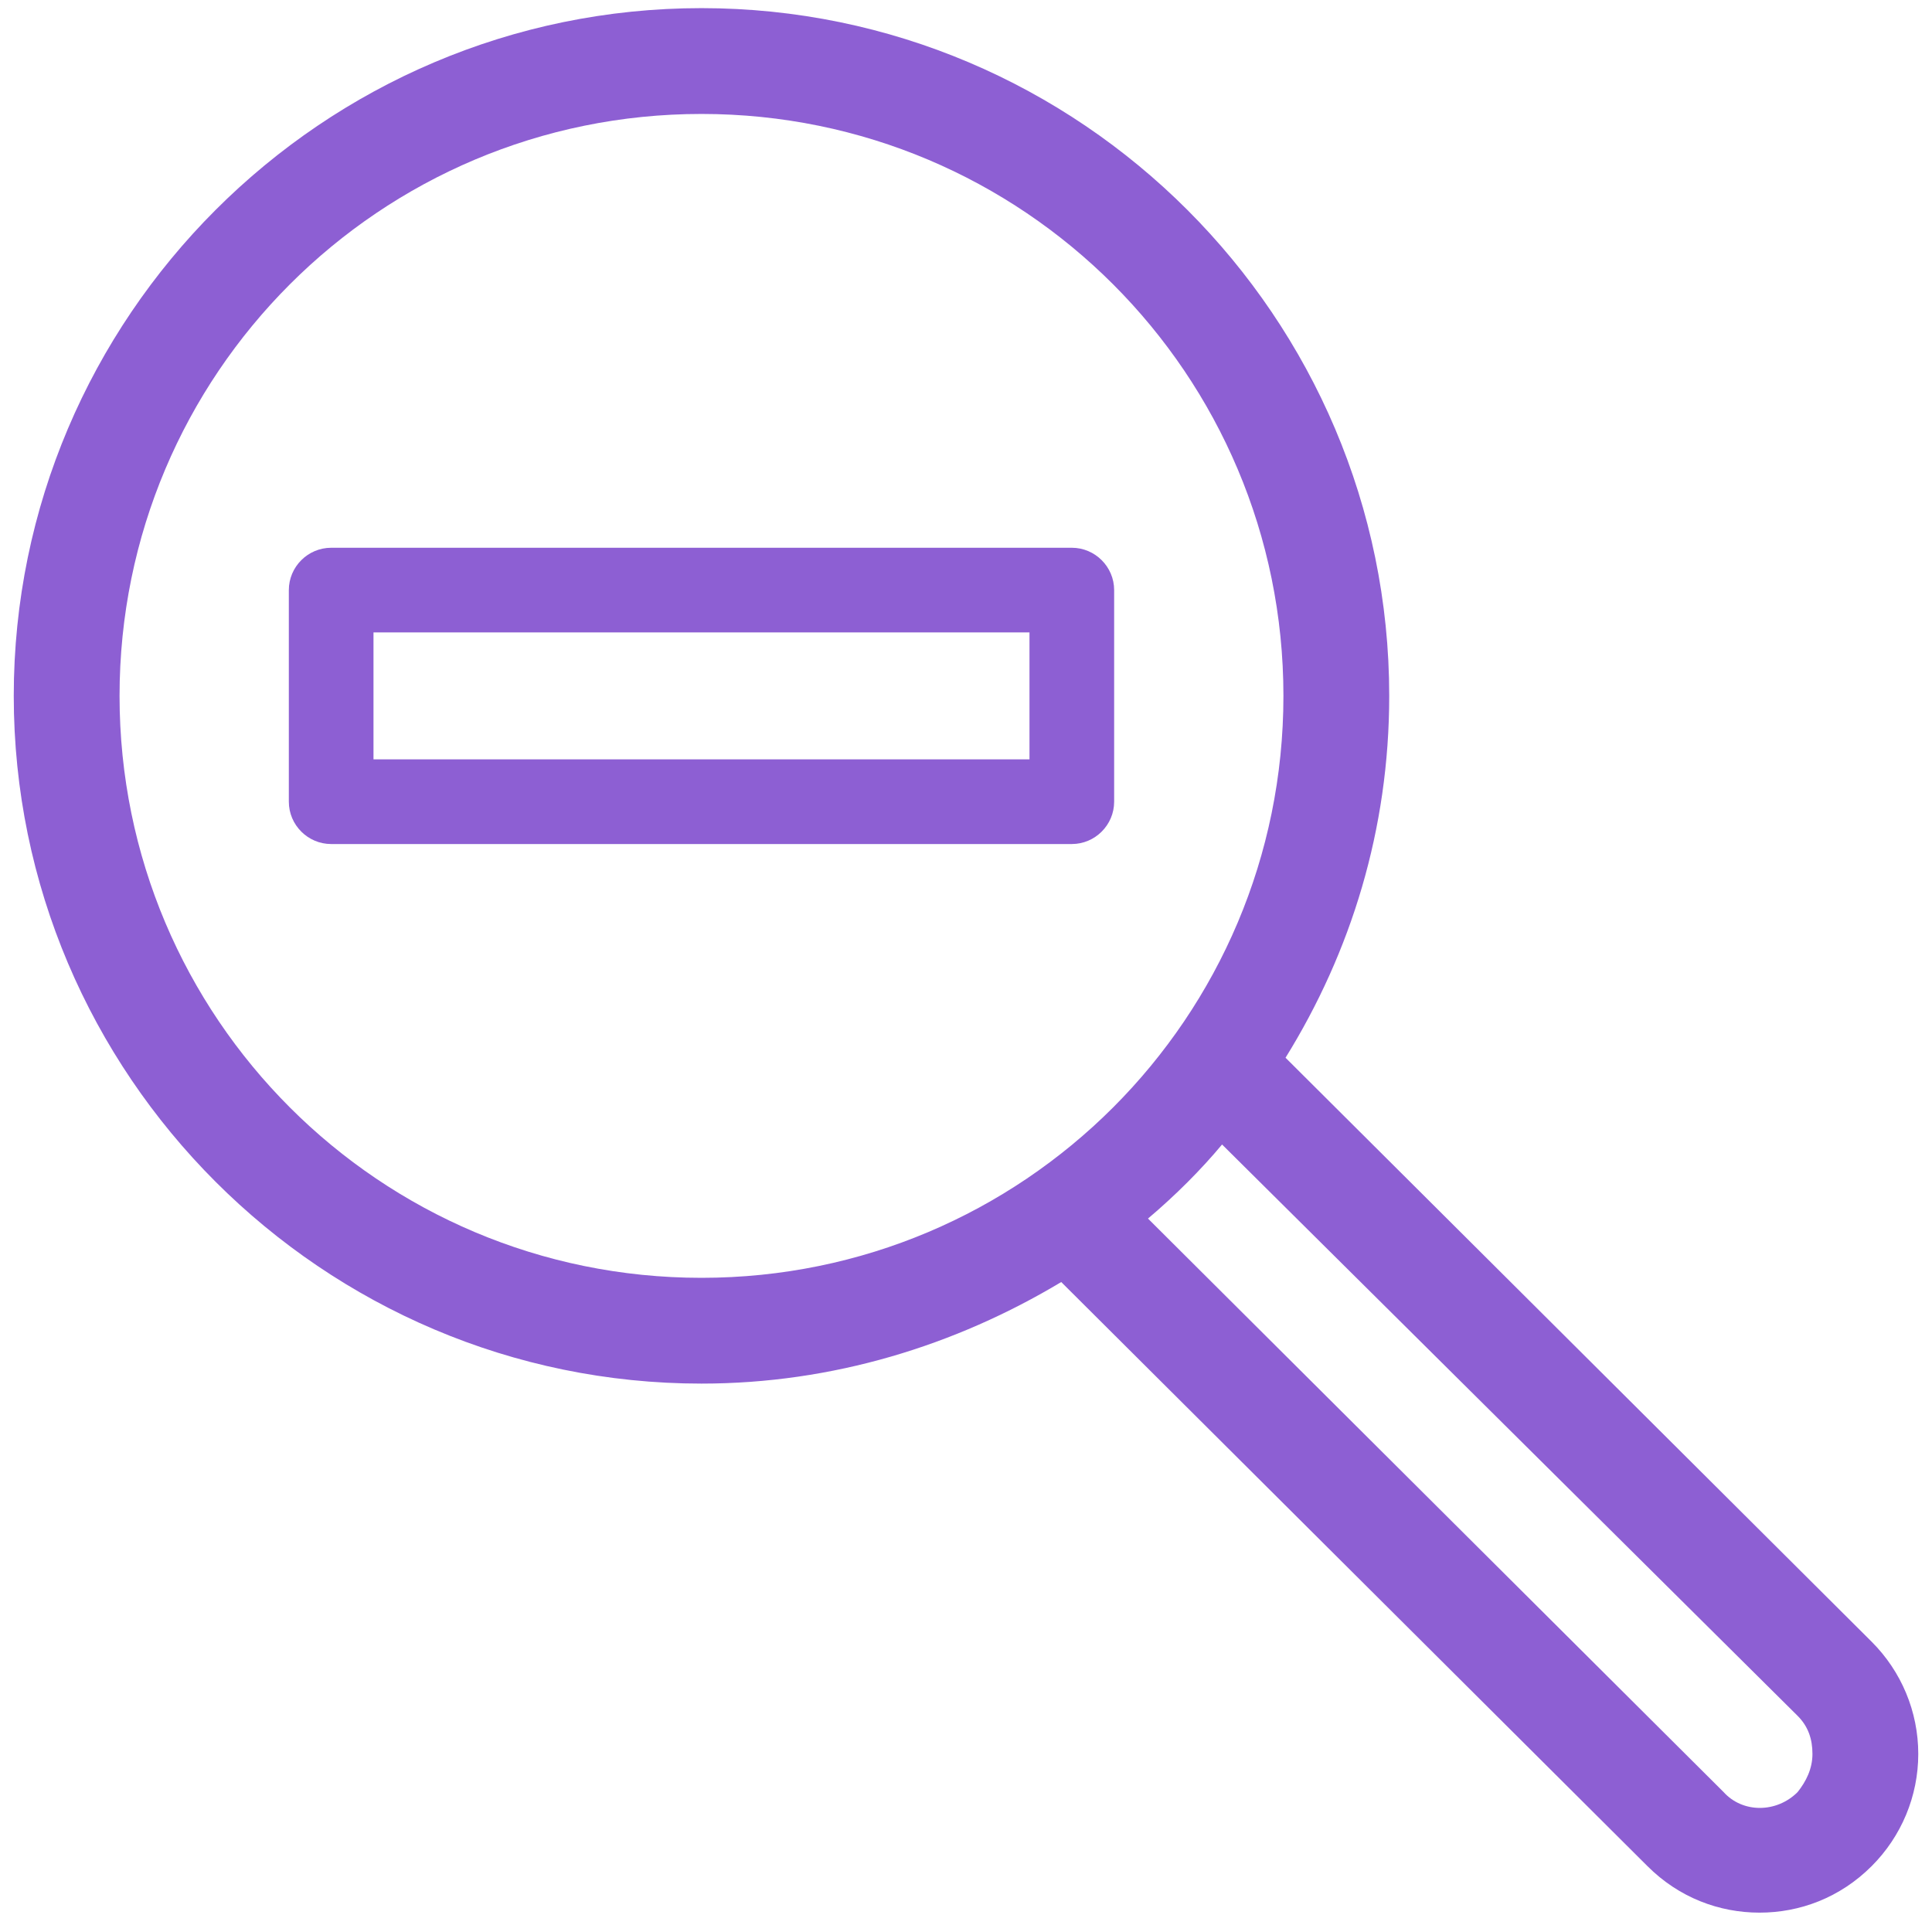
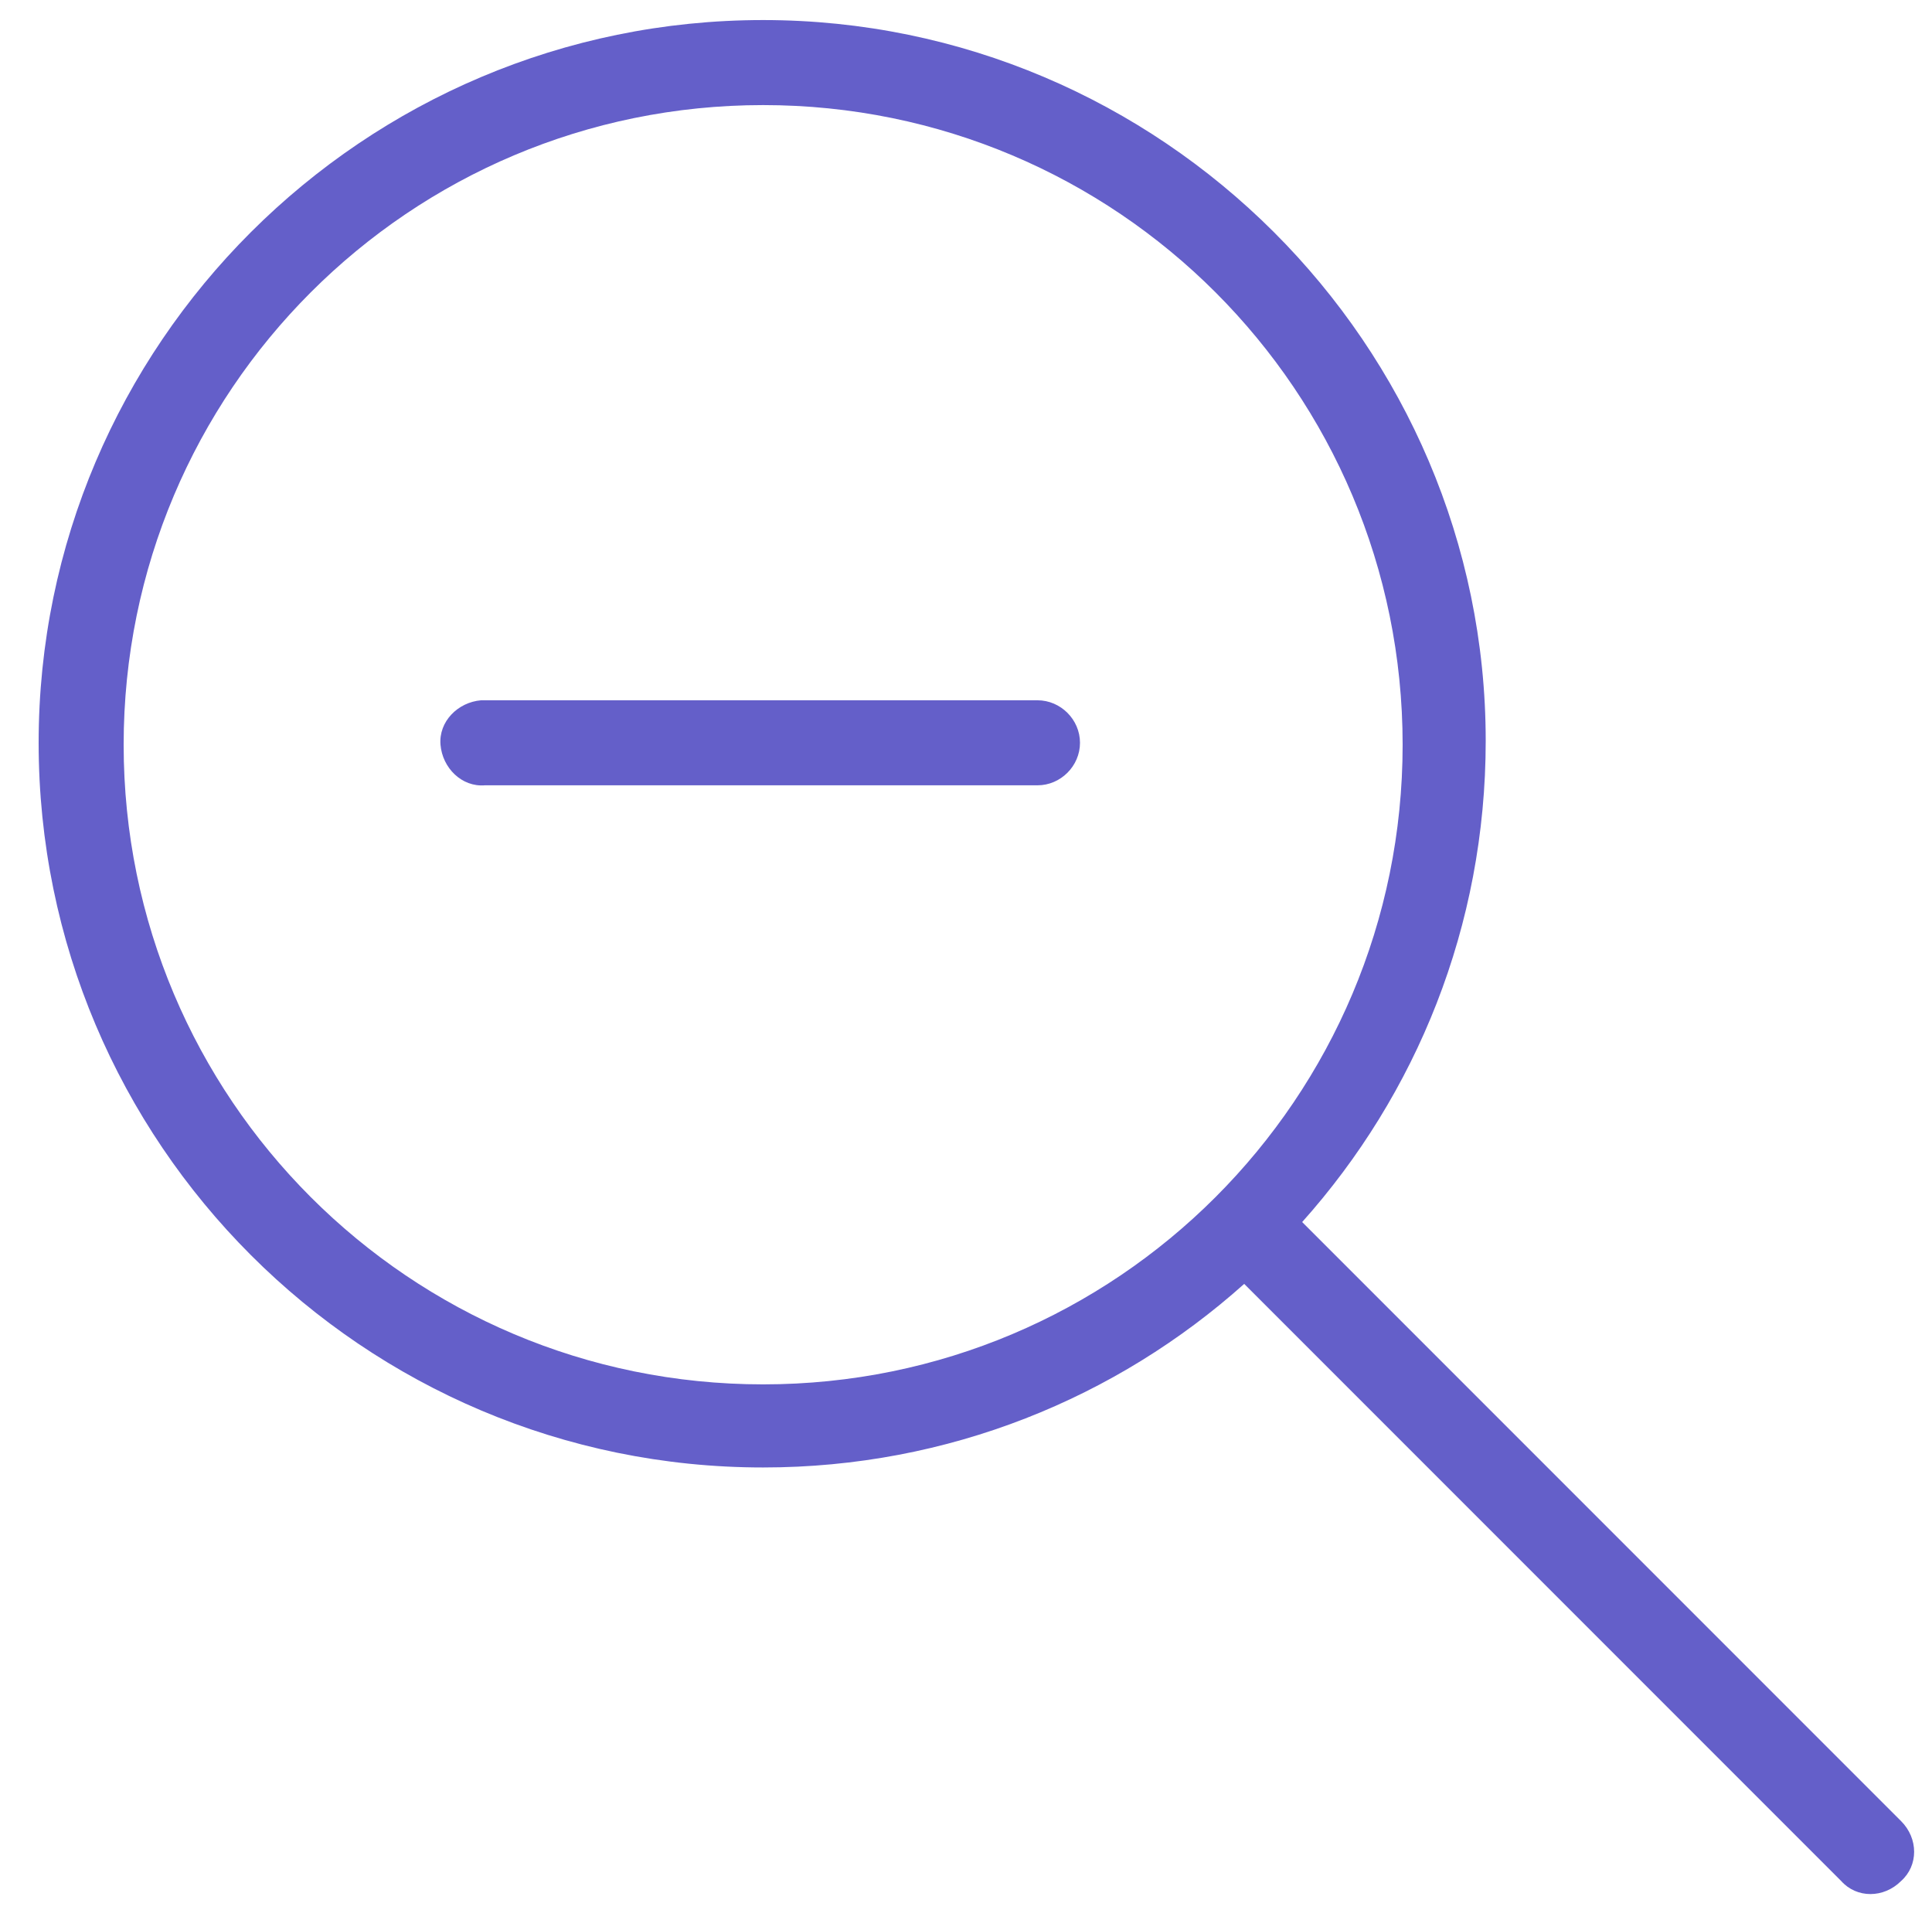
- <svg xmlns="http://www.w3.org/2000/svg" version="1.1" x="0px" y="0px" viewBox="0 0 100 100" enable-background="new 0 0 100 100" xml:space="preserve" id="svg5021" width="100" height="100">
-   <defs id="defs5033" />
-   <path d="m 66.539,54.748 c 3.395,-5.477 5.367,-11.829 5.367,-18.73 0,-19.606 -15.991,-35.597 -35.597,-35.597 -19.606,0 -35.597,15.991 -35.597,35.597 0,19.606 15.991,35.597 35.597,35.597 6.791,0 13.144,-1.972 18.62,-5.257 l 30.34,30.23 c 1.643,1.643 3.724,2.41 5.805,2.41 2.081,0 4.162,-0.767 5.805,-2.41 1.533,-1.533 2.41,-3.614 2.41,-5.805 0,-2.191 -0.876,-4.272 -2.41,-5.805 L 66.539,54.748 Z M 36.309,66.14 c -16.649,0 -30.121,-13.472 -30.121,-30.121 0,-16.649 13.472,-30.121 30.121,-30.121 16.649,0 30.121,13.472 30.121,30.121 0,16.649 -13.472,30.121 -30.121,30.121 z m 56.737,26.616 c -1.095,1.095 -2.848,1.095 -3.834,0 L 59.42,63.073 c 1.424,-1.205 2.738,-2.519 3.834,-3.834 L 93.045,88.812 c 0.548,0.548 0.767,1.205 0.767,1.972 0,0.767 -0.329,1.424 -0.767,1.972 z" id="path5023" style="fill:#8d5fd3" />
-   <path d="m 55.477,28.352 -38.336,0 c -1.205,0 -2.191,0.986 -2.191,2.191 l 0,10.953 c 0,1.205 0.986,2.191 2.191,2.191 l 38.336,0 c 1.205,0 2.191,-0.986 2.191,-2.191 l 0,-10.953 c 0,-1.205 -0.986,-2.191 -2.191,-2.191 z m -2.191,10.953 -33.954,0 0,-6.572 33.954,0 0,6.572 z" id="path5025" style="fill:#8d5fd3" />
+ <svg xmlns="http://www.w3.org/2000/svg" version="1.1" id="Слой_1" x="0px" y="0px" viewBox="0 0 100 99.2" style="enable-background:new 0 0 100 99.2;" xml:space="preserve">
+   <style type="text/css">
+ 	.st0{fill:#645FC9;}
+ </style>
+   <g transform="translate(0,-952.3622)">
+     <path class="st0" d="M39.5,953.4C18.8,953.4,2,970.2,2,990.8c0,20.7,16.8,37.5,37.5,37.5c9.6,0,18.3-3.6,24.9-9.5l30.9,30.9   c0.8,0.9,2.2,0.9,3.1,0c0.9-0.8,0.9-2.2,0-3.1c0,0,0,0-0.1-0.1l-30.9-30.9c5.9-6.6,9.5-15.3,9.5-24.9   C76.9,970.2,60.1,953.4,39.5,953.4z M39.5,957.8c18.3,0,33.1,14.8,33.1,33.1s-14.8,33.1-33.1,33.1s-33.1-14.8-33.1-33.1   S21.2,957.8,39.5,957.8z M24.9,988.6c-1.2,0.1-2.2,1.1-2.1,2.3c0.1,1.2,1.1,2.2,2.3,2.1h28.6c1.2,0,2.2-1,2.2-2.2   c0-1.2-1-2.2-2.2-2.2c0,0,0,0-0.1,0H25.1C25.1,988.6,25,988.6,24.9,988.6z" />
+   </g>
</svg>
